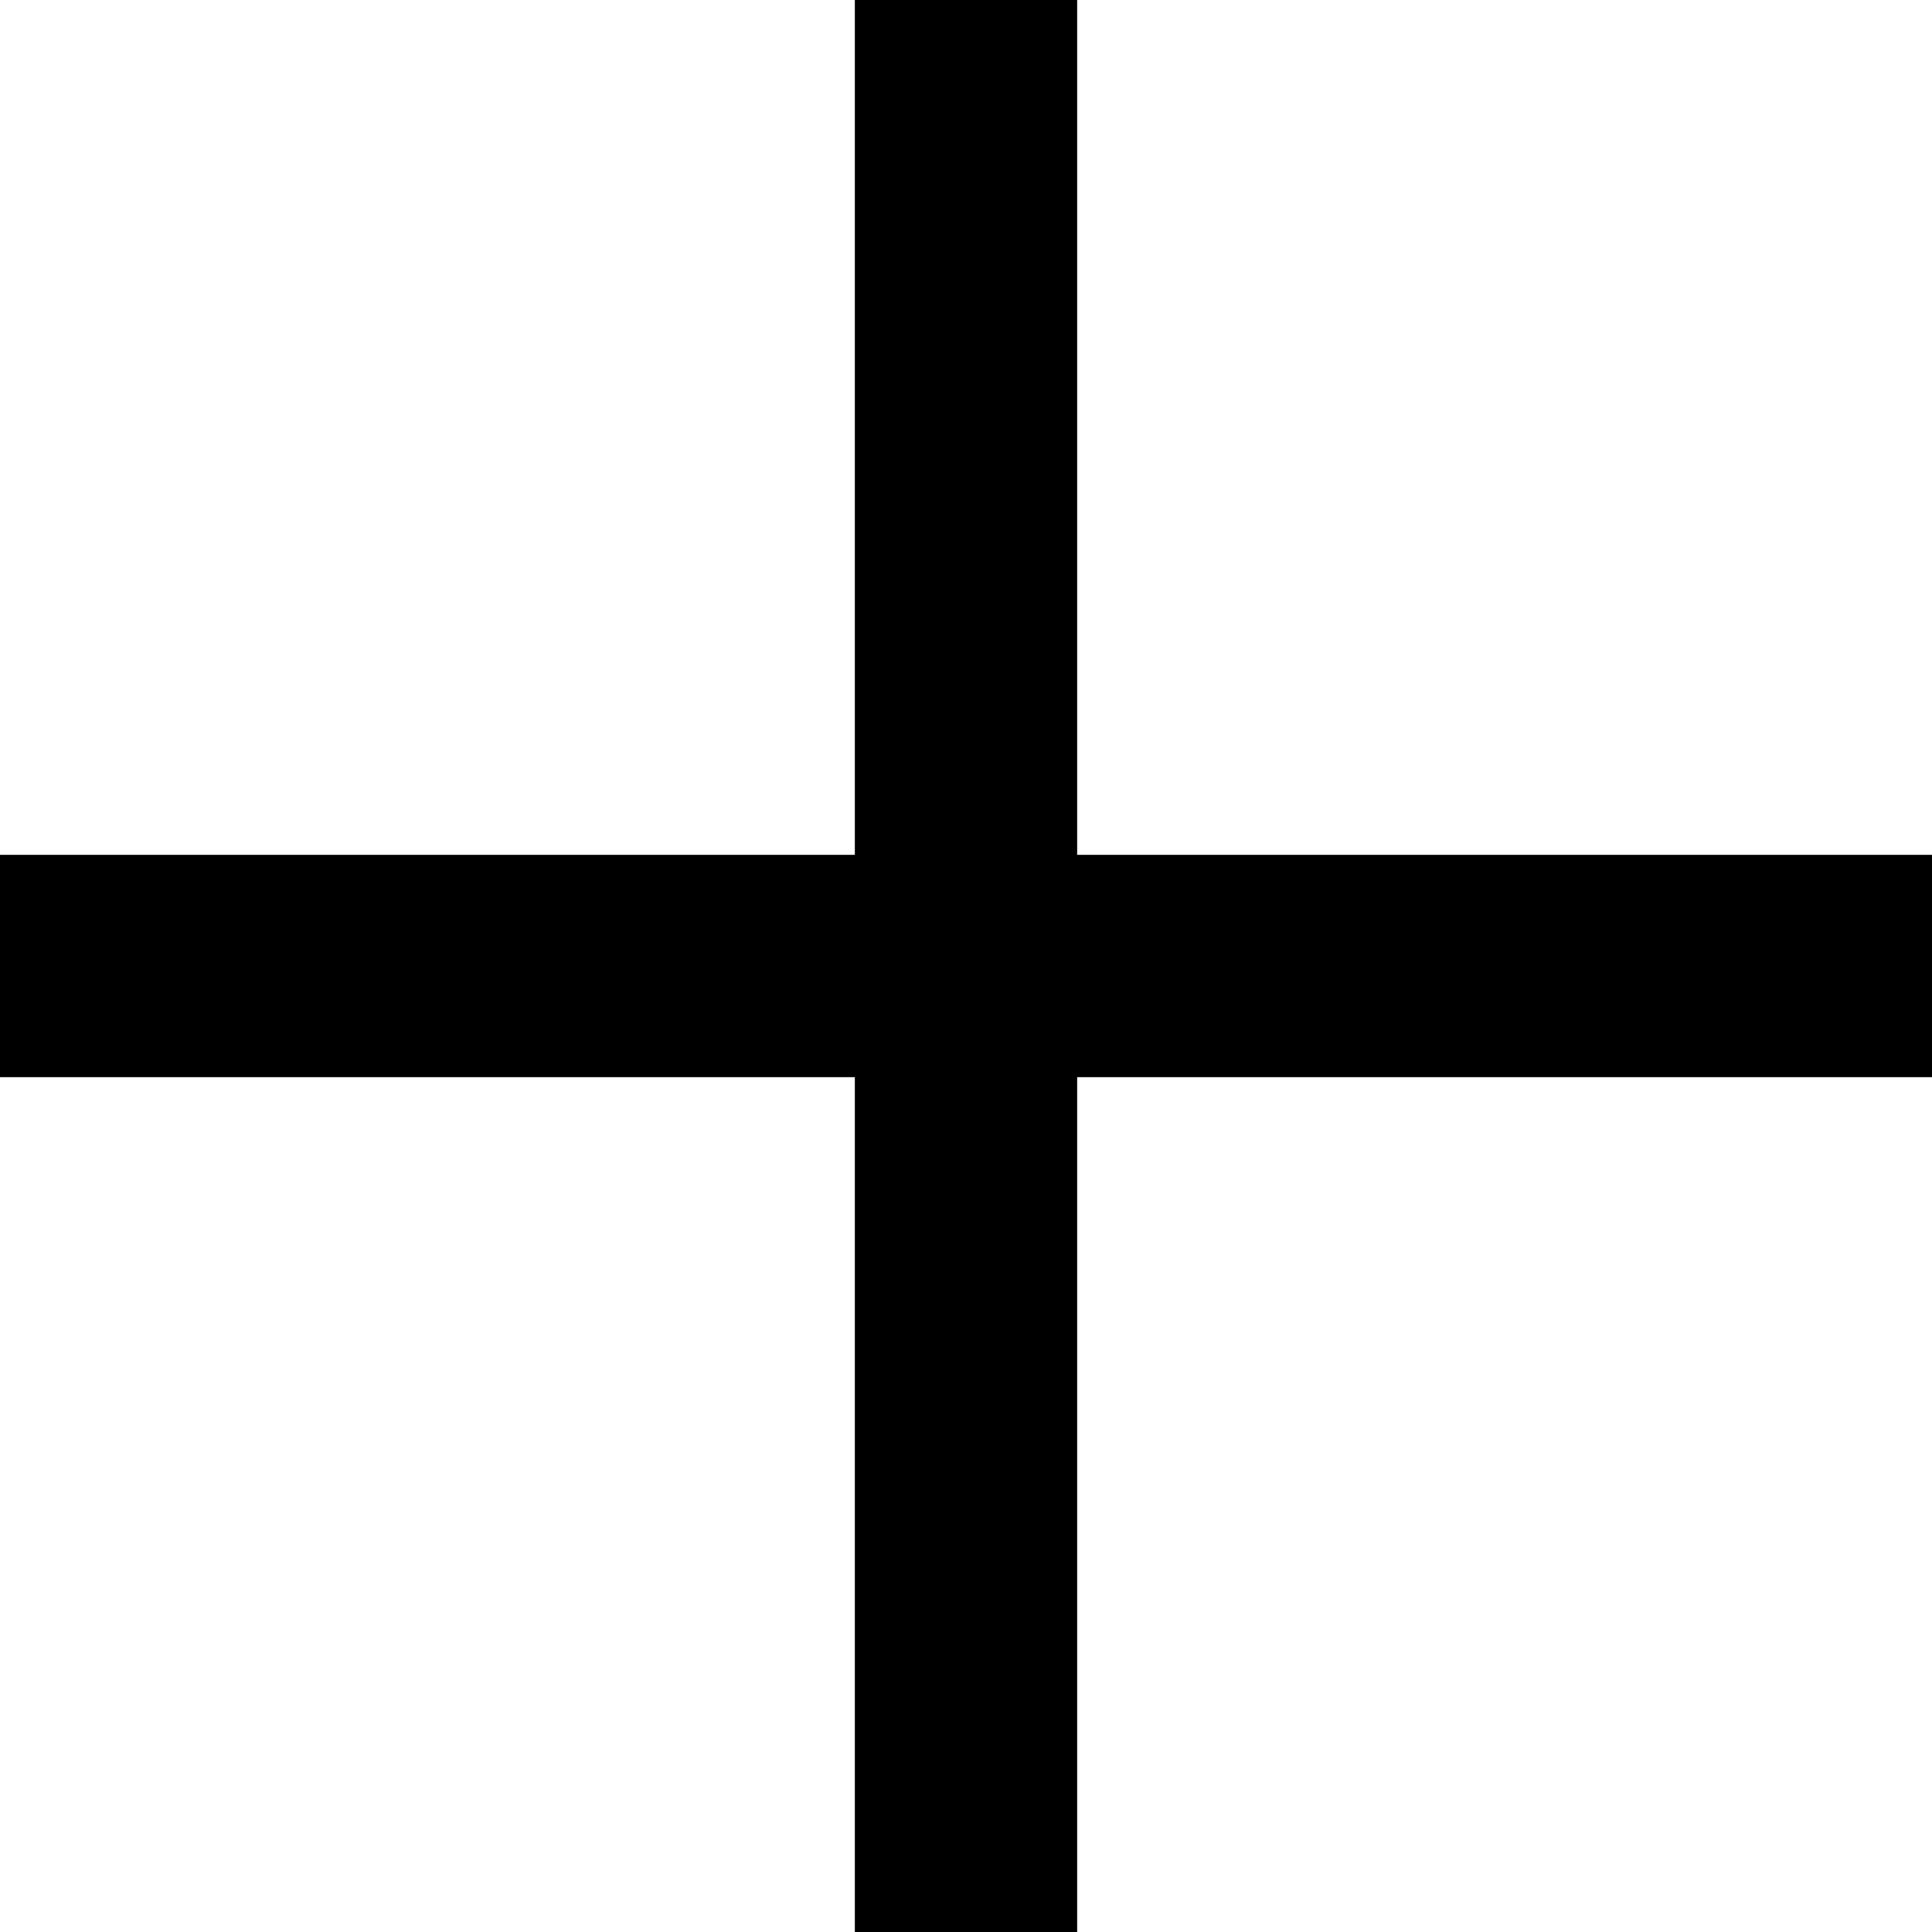
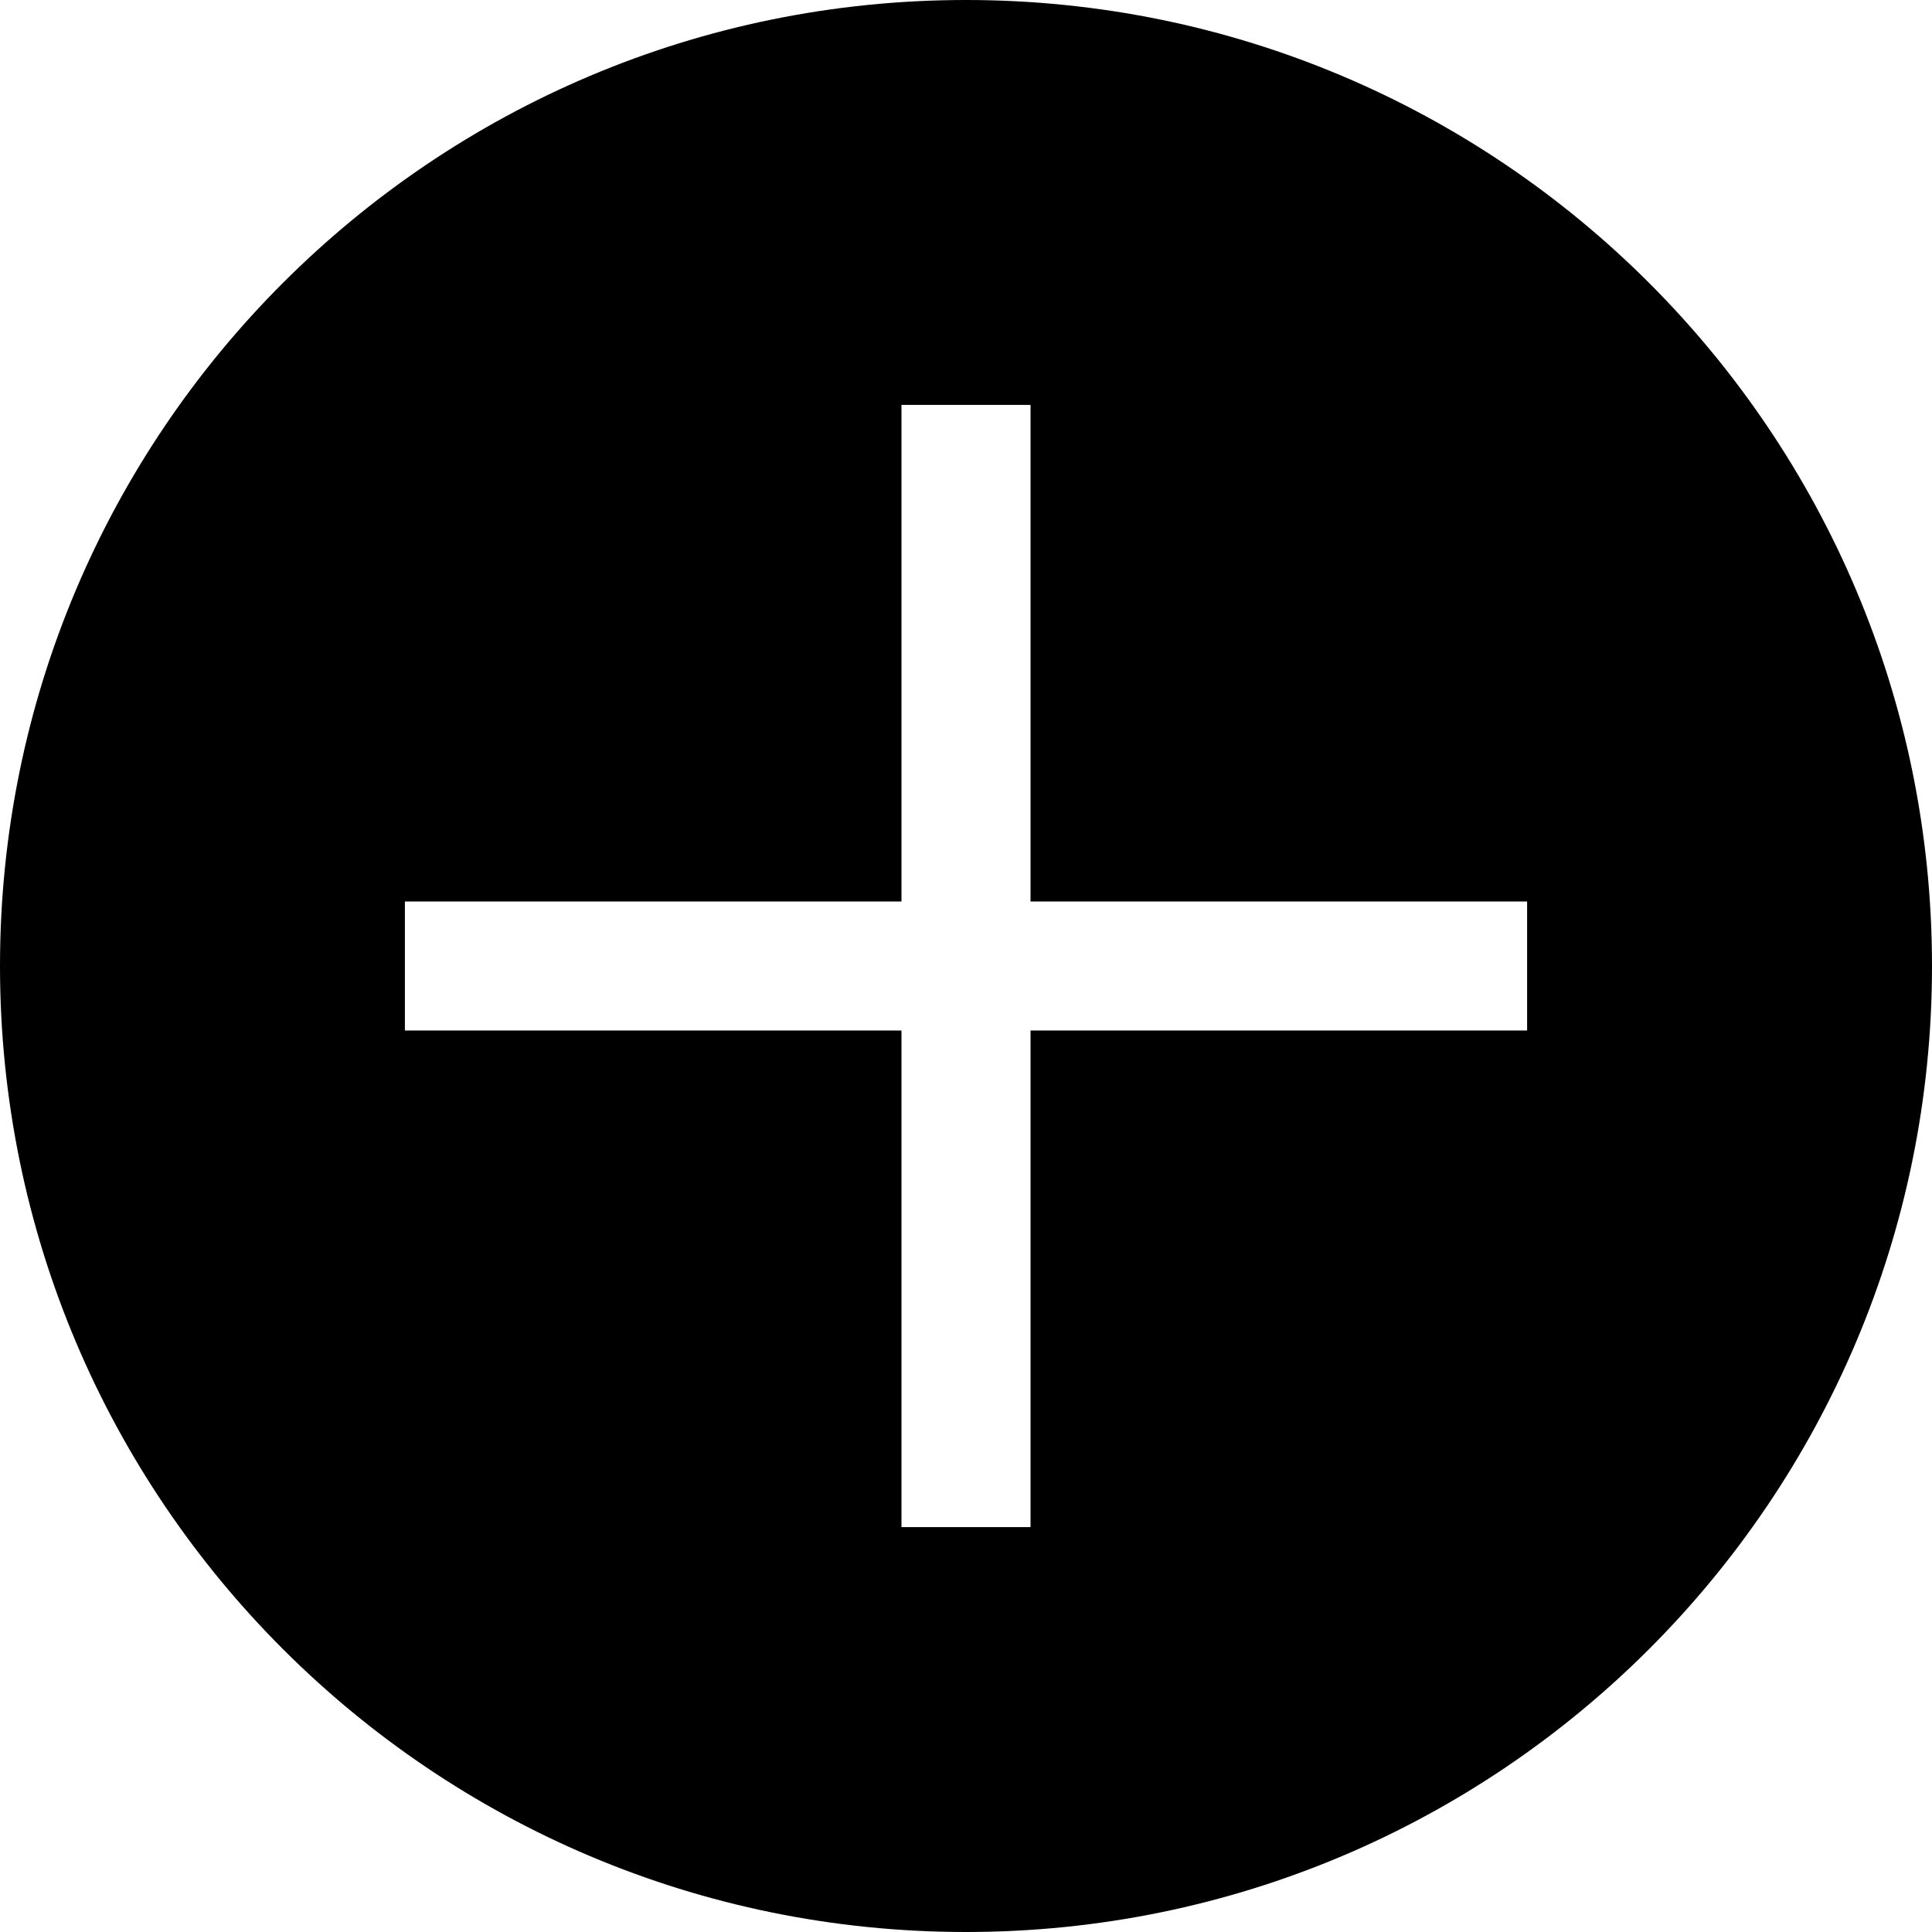
- <svg xmlns="http://www.w3.org/2000/svg" version="1.1" id="Layer_1" x="0px" y="0px" width="1024px" height="1024px" viewBox="0 0 1024 1024" enable-background="new 0 0 1024 1024" xml:space="preserve">
-   <polygon points="1024,453.085 570.915,453.085 570.915,0 453.085,0 453.085,453.085 0,453.085 0,570.915 453.085,570.915   453.085,1024 570.915,1024 570.915,570.915 1024,570.915 " />
+ <svg xmlns="http://www.w3.org/2000/svg" version="1.1" id="Layer_1" x="0px" y="0px" viewBox="0 0 1024 1024" style="enable-background:new 0 0 1024 1024;" xml:space="preserve">
+   <path d="M512,0C229.2,0,0,229.2,0,512s229.2,512,512,512s512-229.2,512-512S794.8,0,512,0z M809.4,546.2H546.2v263.2h-68.4V546.2  H214.6v-68.4h263.2V214.6h68.4v263.2h263.2V546.2z" />
</svg>
